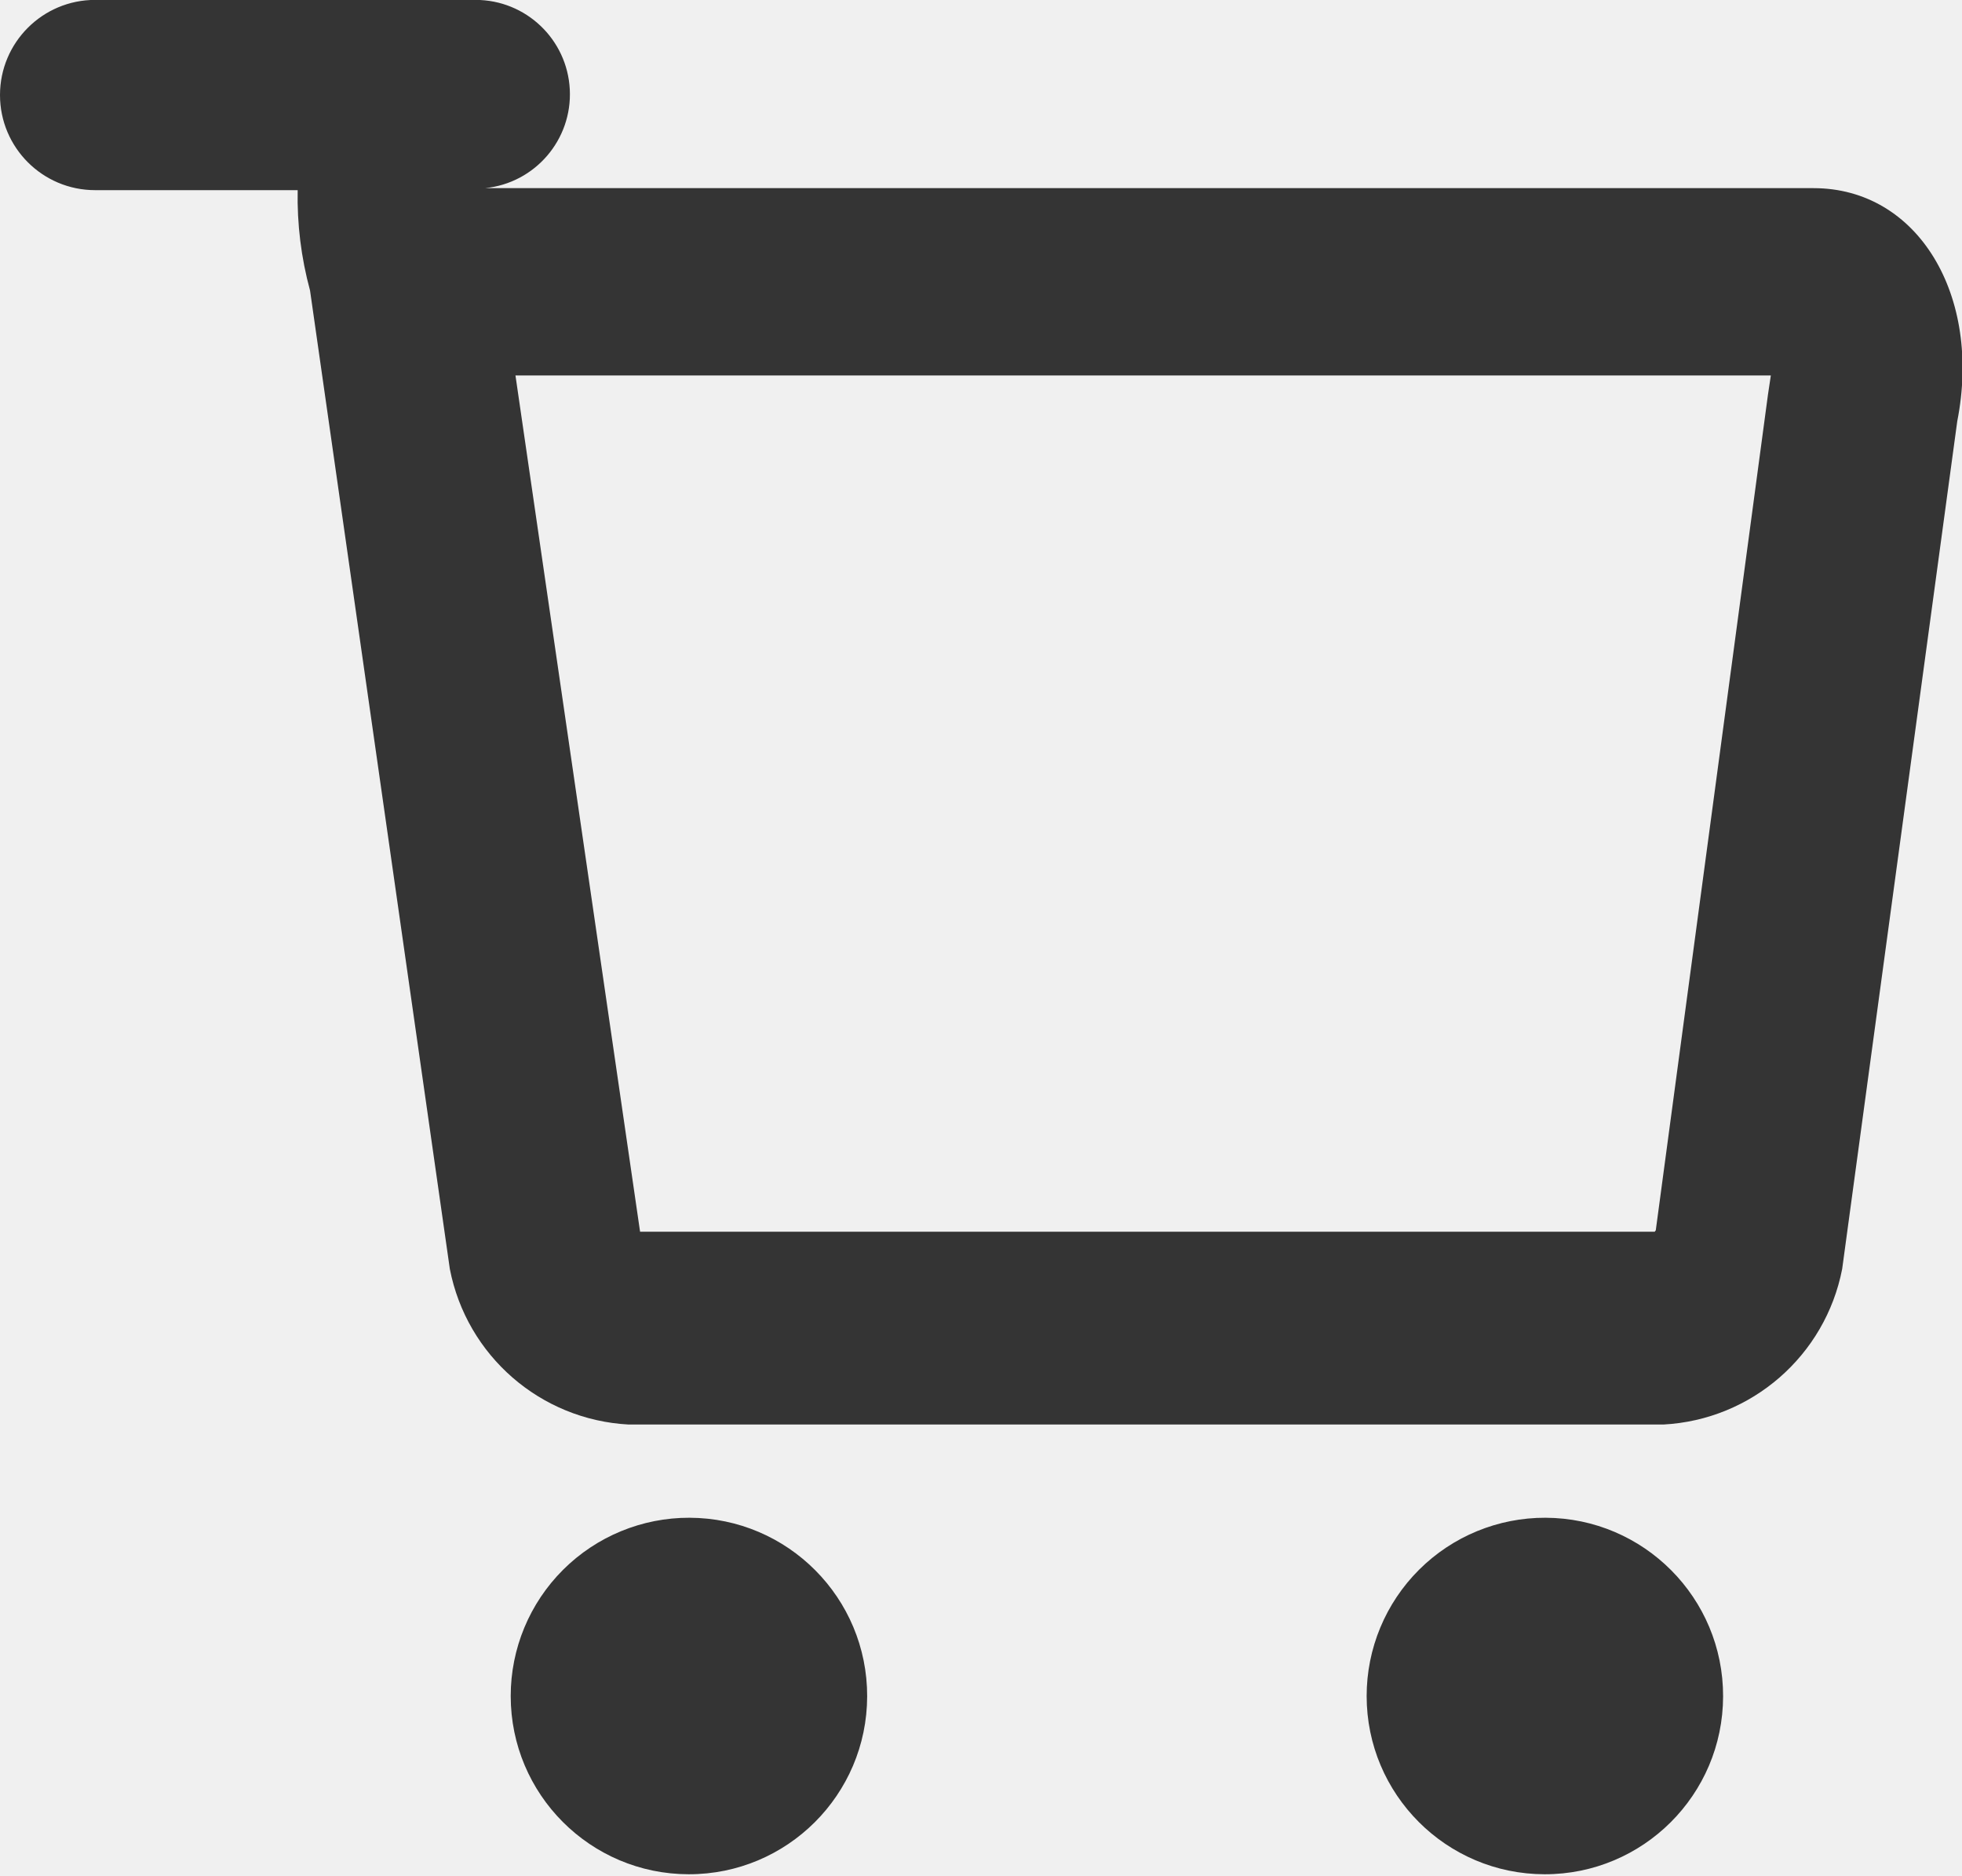
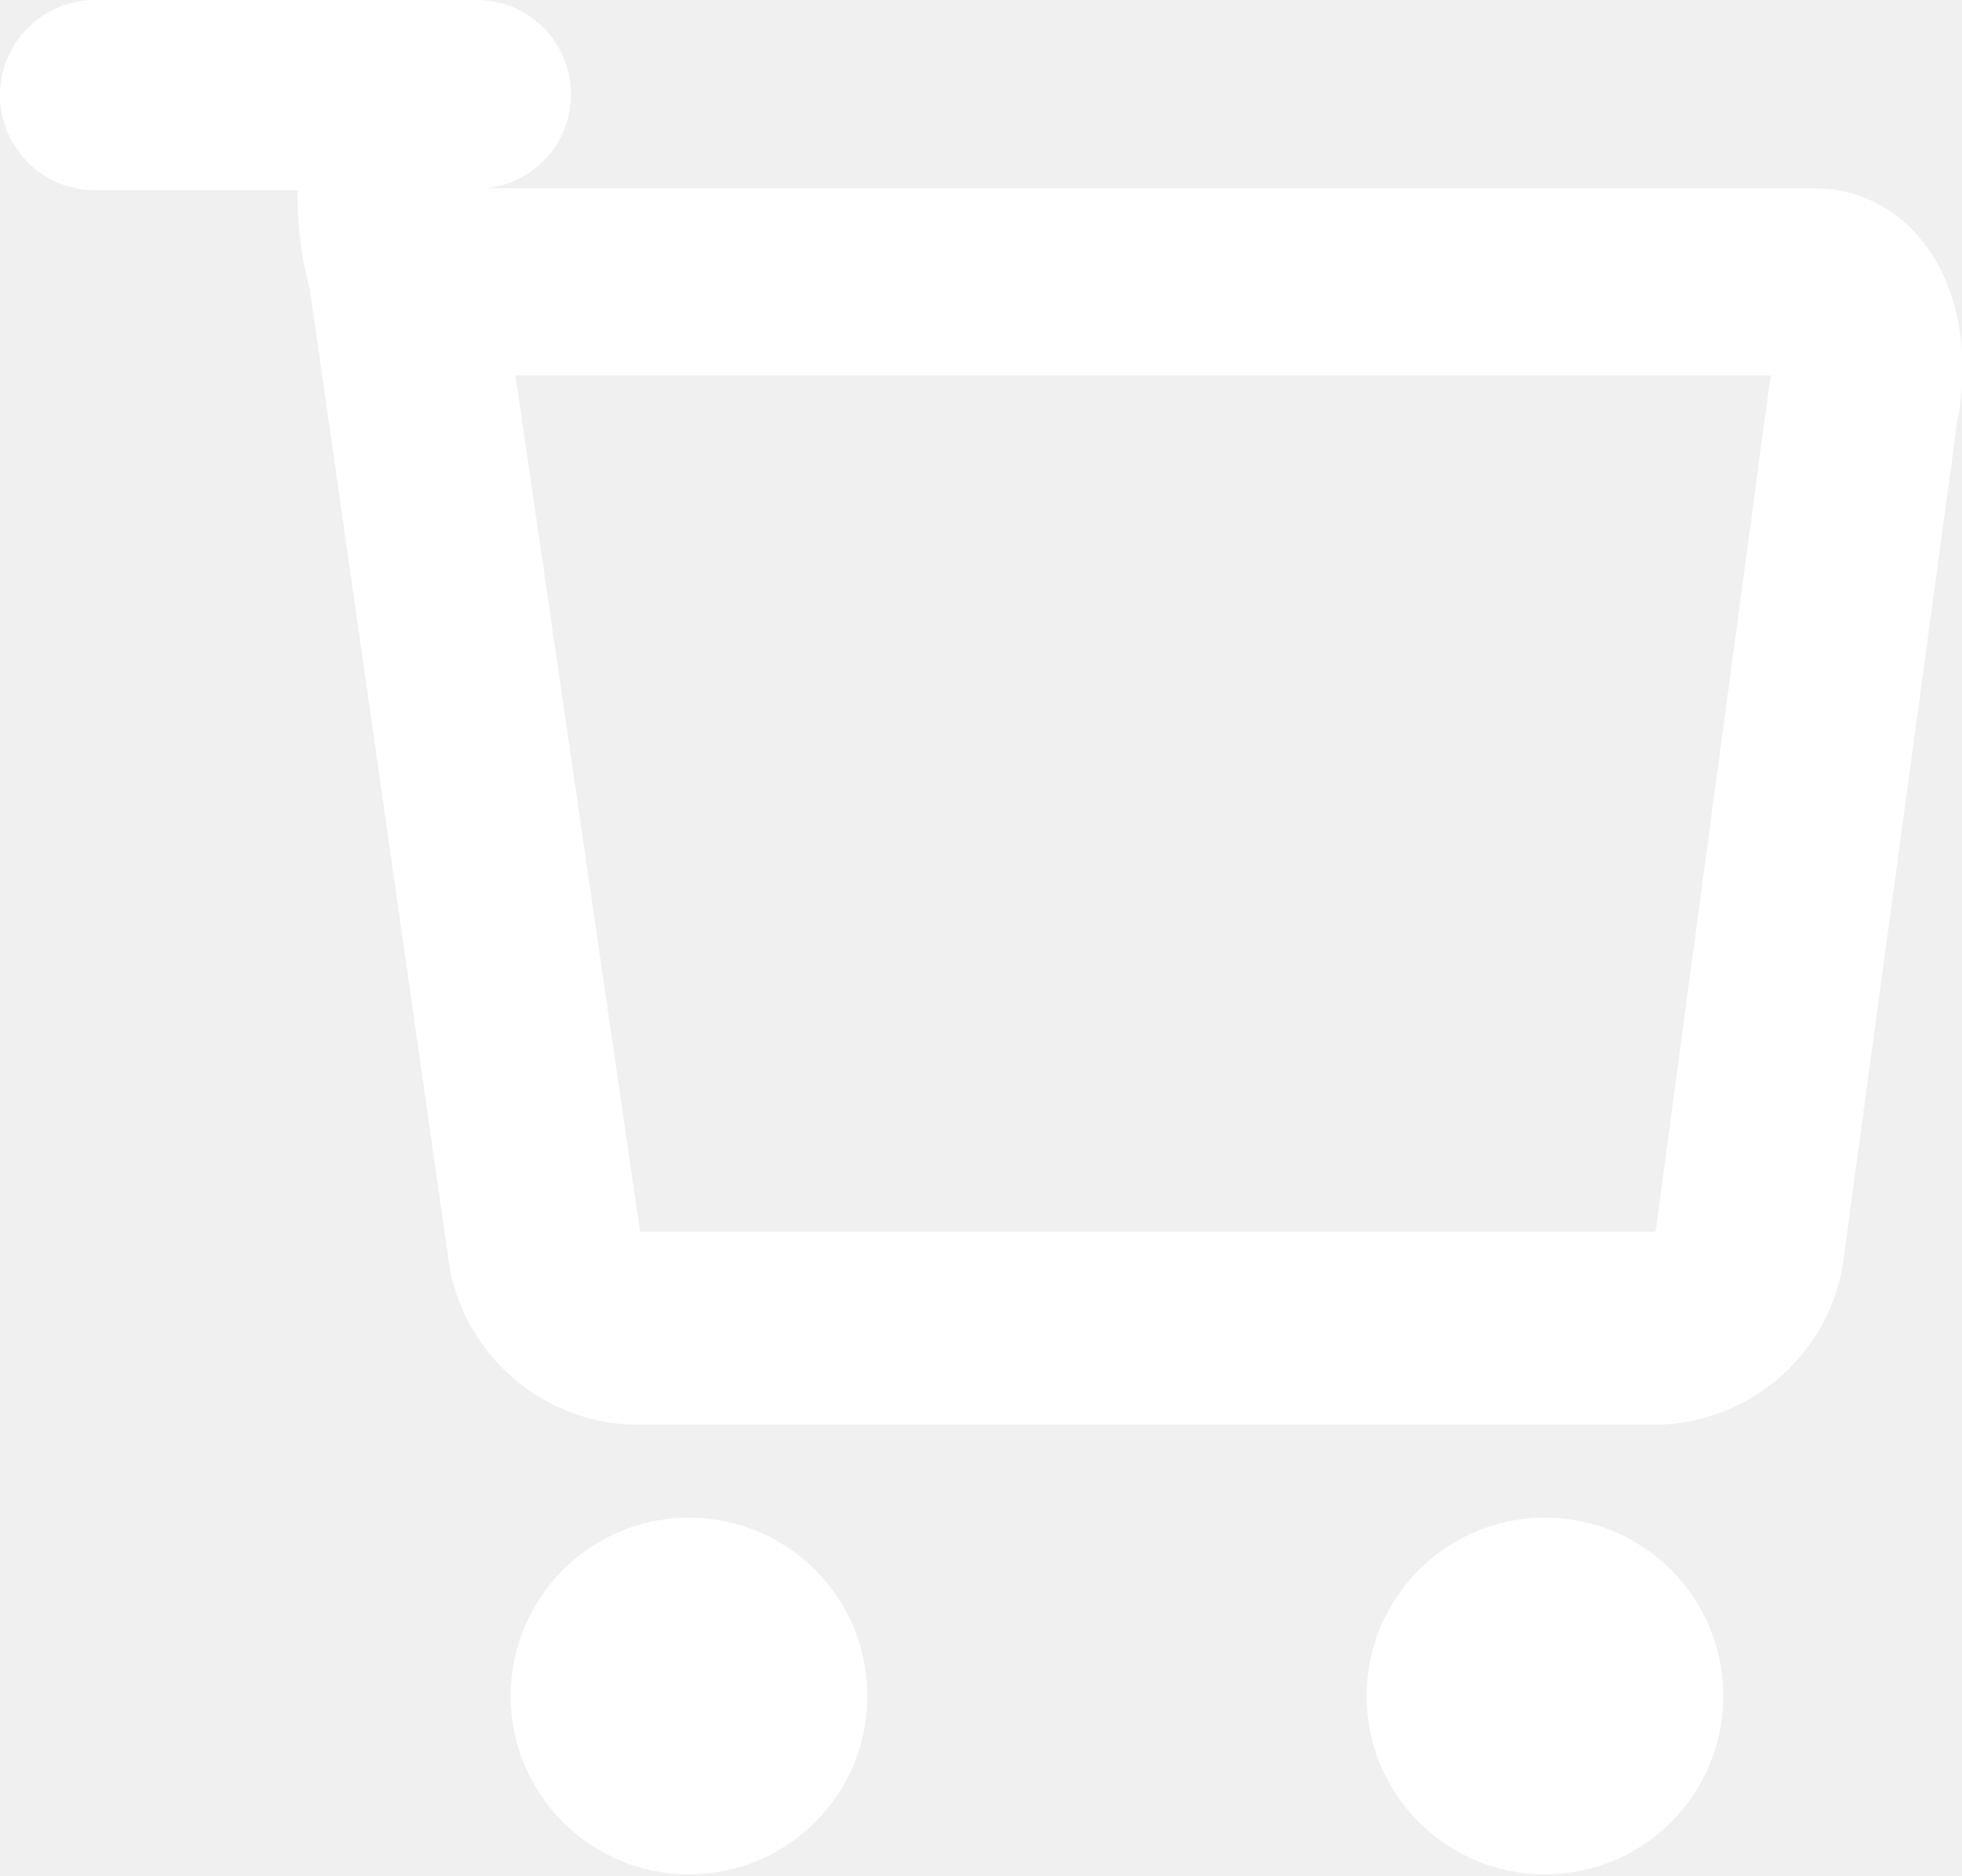
<svg xmlns="http://www.w3.org/2000/svg" width="20.63" height="19.719" viewBox="0 0 20.63 19.719">
  <defs>
    <style>
      .cls-1 {
-         fill: #343434;
+         fill: #fff;
        fill-rule: evenodd;
      }
    </style>
  </defs>
-   <path id="Корзина" class="cls-1" d="M1091.58,33.46l-1.21,8.912a2.025,2.025,0,0,1-1.88,1.635h-10.88a2.025,2.025,0,0,1-1.88-1.635l-1.47-10.287a3.737,3.737,0,0,1-.13-1.055H1072a1,1,0,0,1,0-2h4a0.992,0.992,0,0,1,.1,1.979h13.97C1091.17,31.01,1091.84,32.141,1091.58,33.46Zm-13.85,8.518-1.31-9h13.2l-0.03.2-1.18,8.788a0.033,0.033,0,0,0-.01.014h-10.67Zm0.52,3.009a1.874,1.874,0,1,1-1.88,1.874A1.874,1.874,0,0,1,1078.25,44.987Zm9,0a1.874,1.874,0,1,1-1.88,1.874A1.874,1.874,0,0,1,1087.25,44.987Z" transform="translate(-1071 -29.031)" />
+   <path id="Корзина" class="cls-1" d="M1328.58,670.46l-1.21,8.912a2.025,2.025,0,0,1-1.88,1.635h-10.88a2.025,2.025,0,0,1-1.88-1.635l-1.47-10.287a3.733,3.733,0,0,1-.13-1.054H1309a1,1,0,0,1,0-2h4a0.992,0.992,0,0,1,.1,1.98h13.97C1328.17,668.01,1328.84,669.141,1328.58,670.46Zm-13.85,8.518-1.31-9h13.2l-0.03.2-1.18,8.788a0.034,0.034,0,0,0-.01.014h-10.67Zm0.52,3.008a1.875,1.875,0,1,1-1.88,1.875A1.875,1.875,0,0,1,1315.25,681.986Zm9,0a1.875,1.875,0,1,1-1.88,1.875A1.875,1.875,0,0,1,1324.25,681.986Z" transform="translate(-1308 -666.031)" />
</svg>
